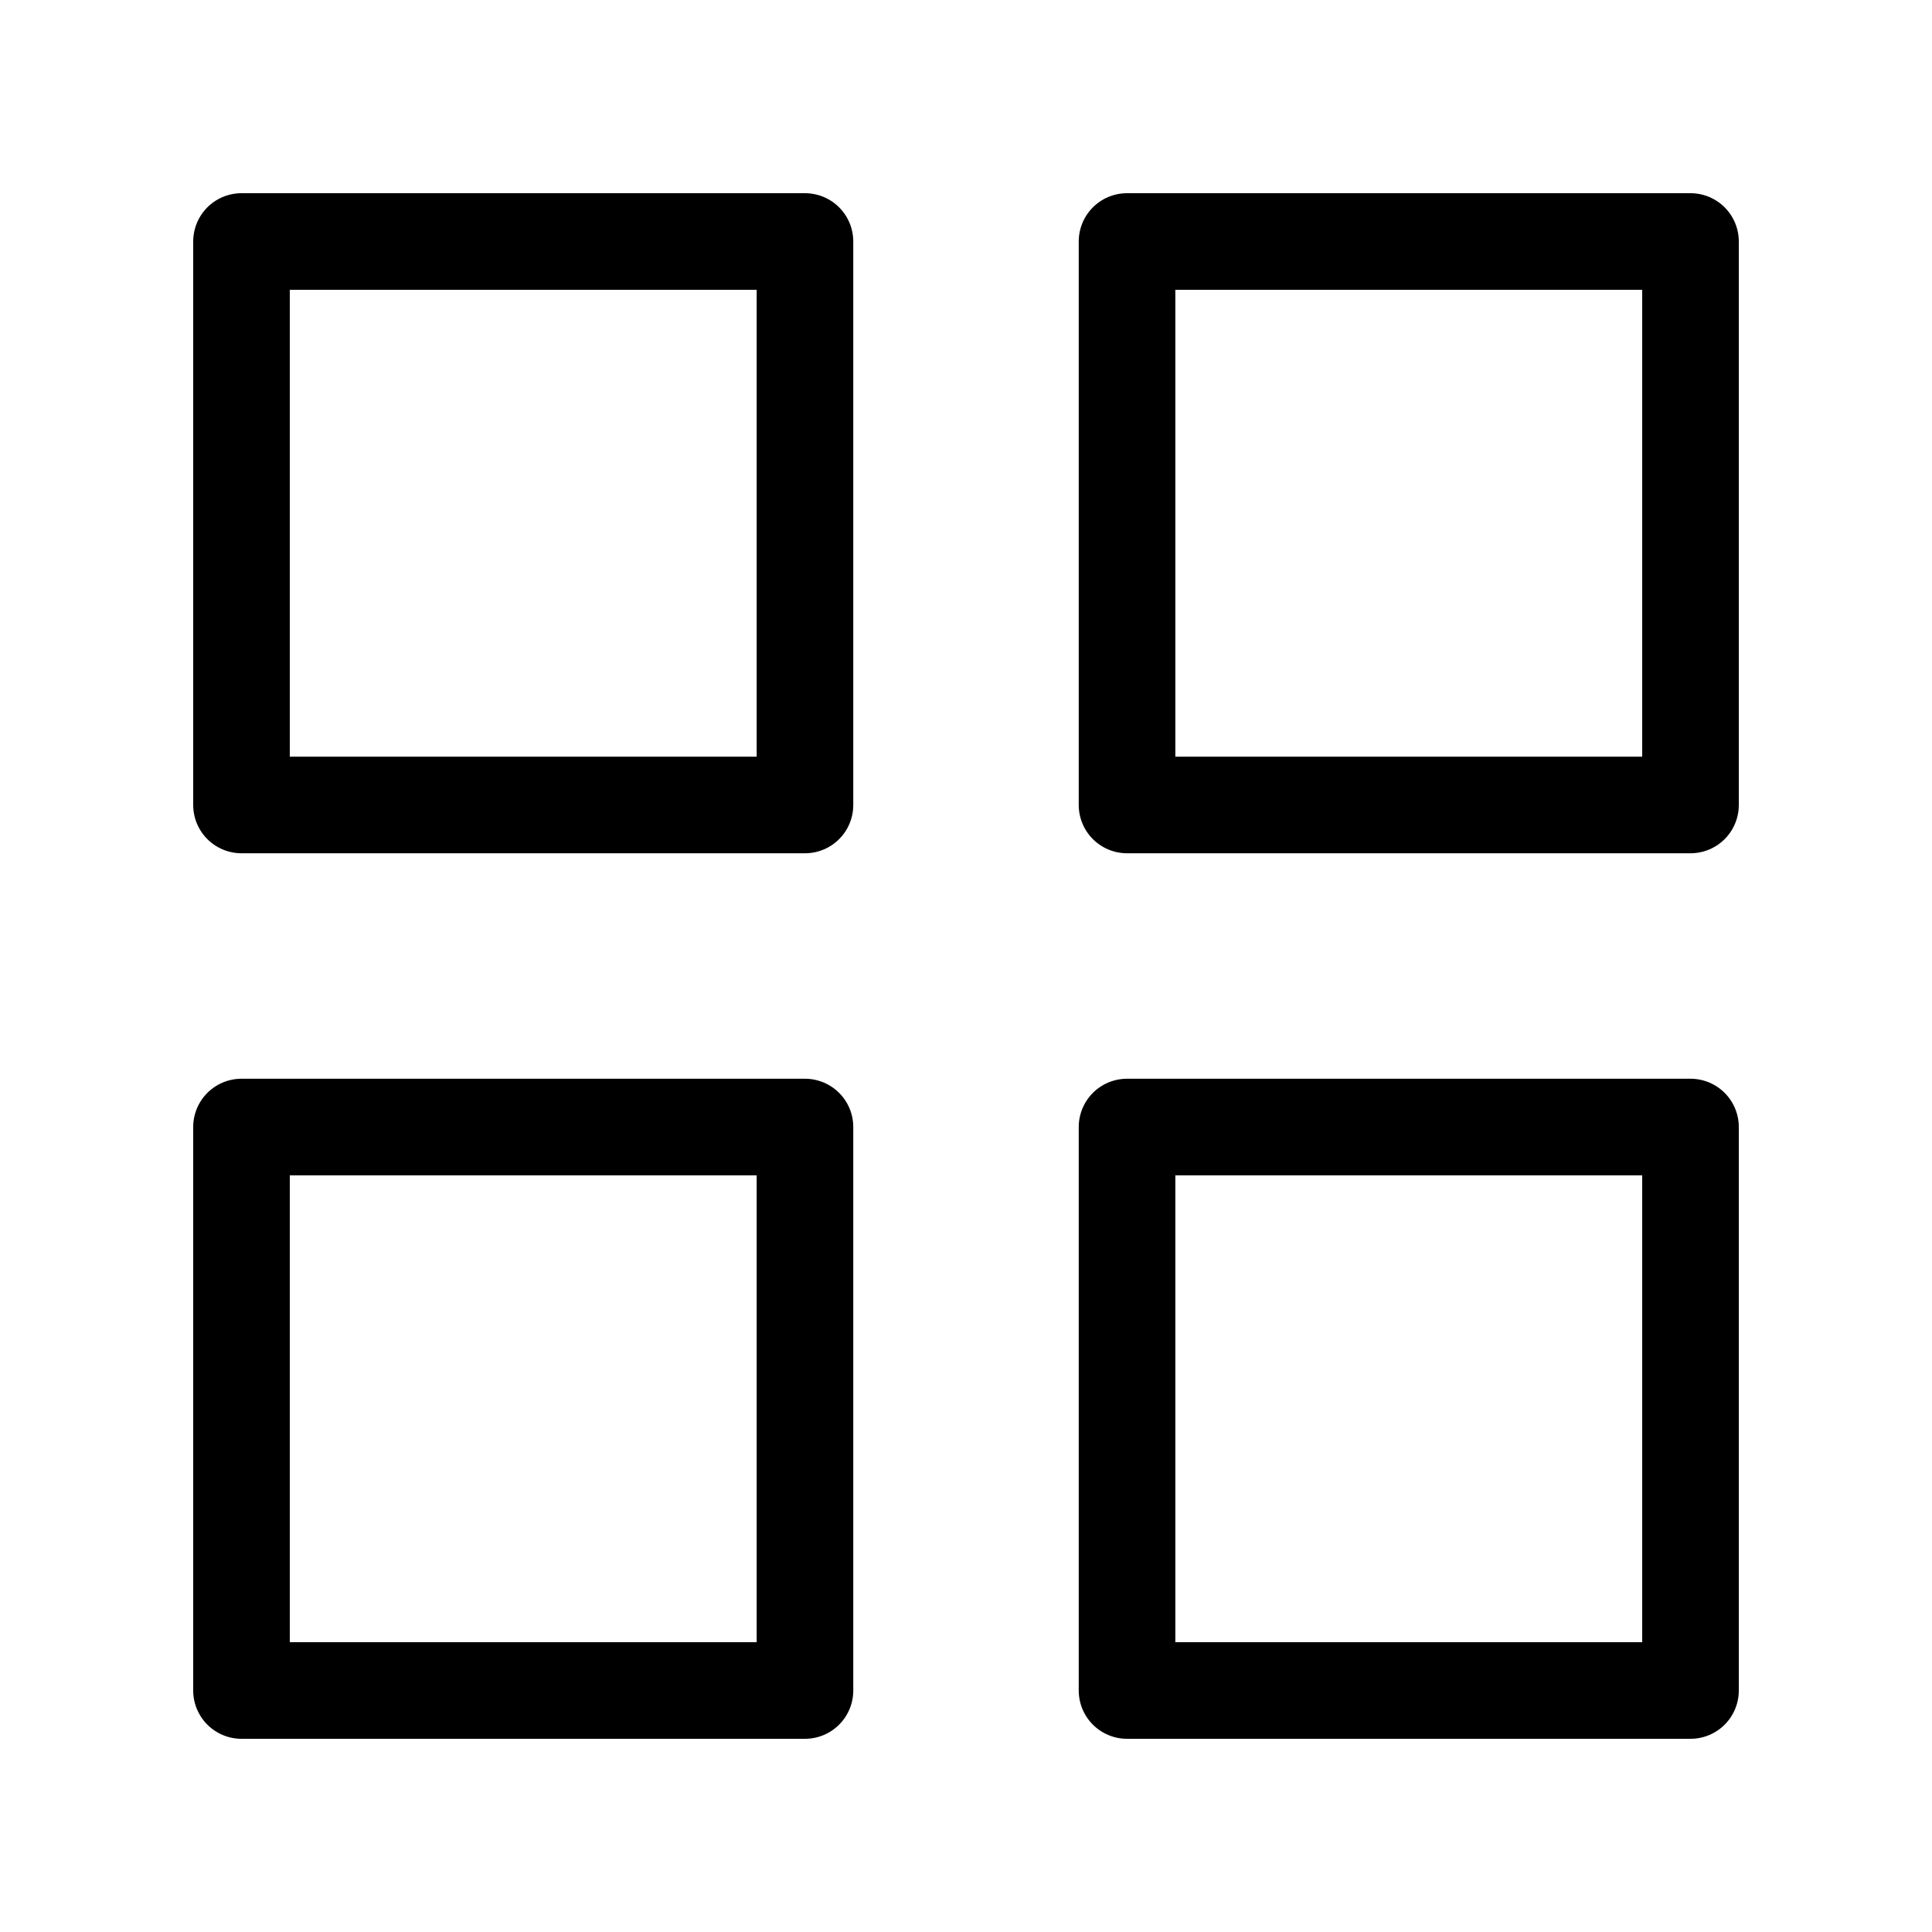
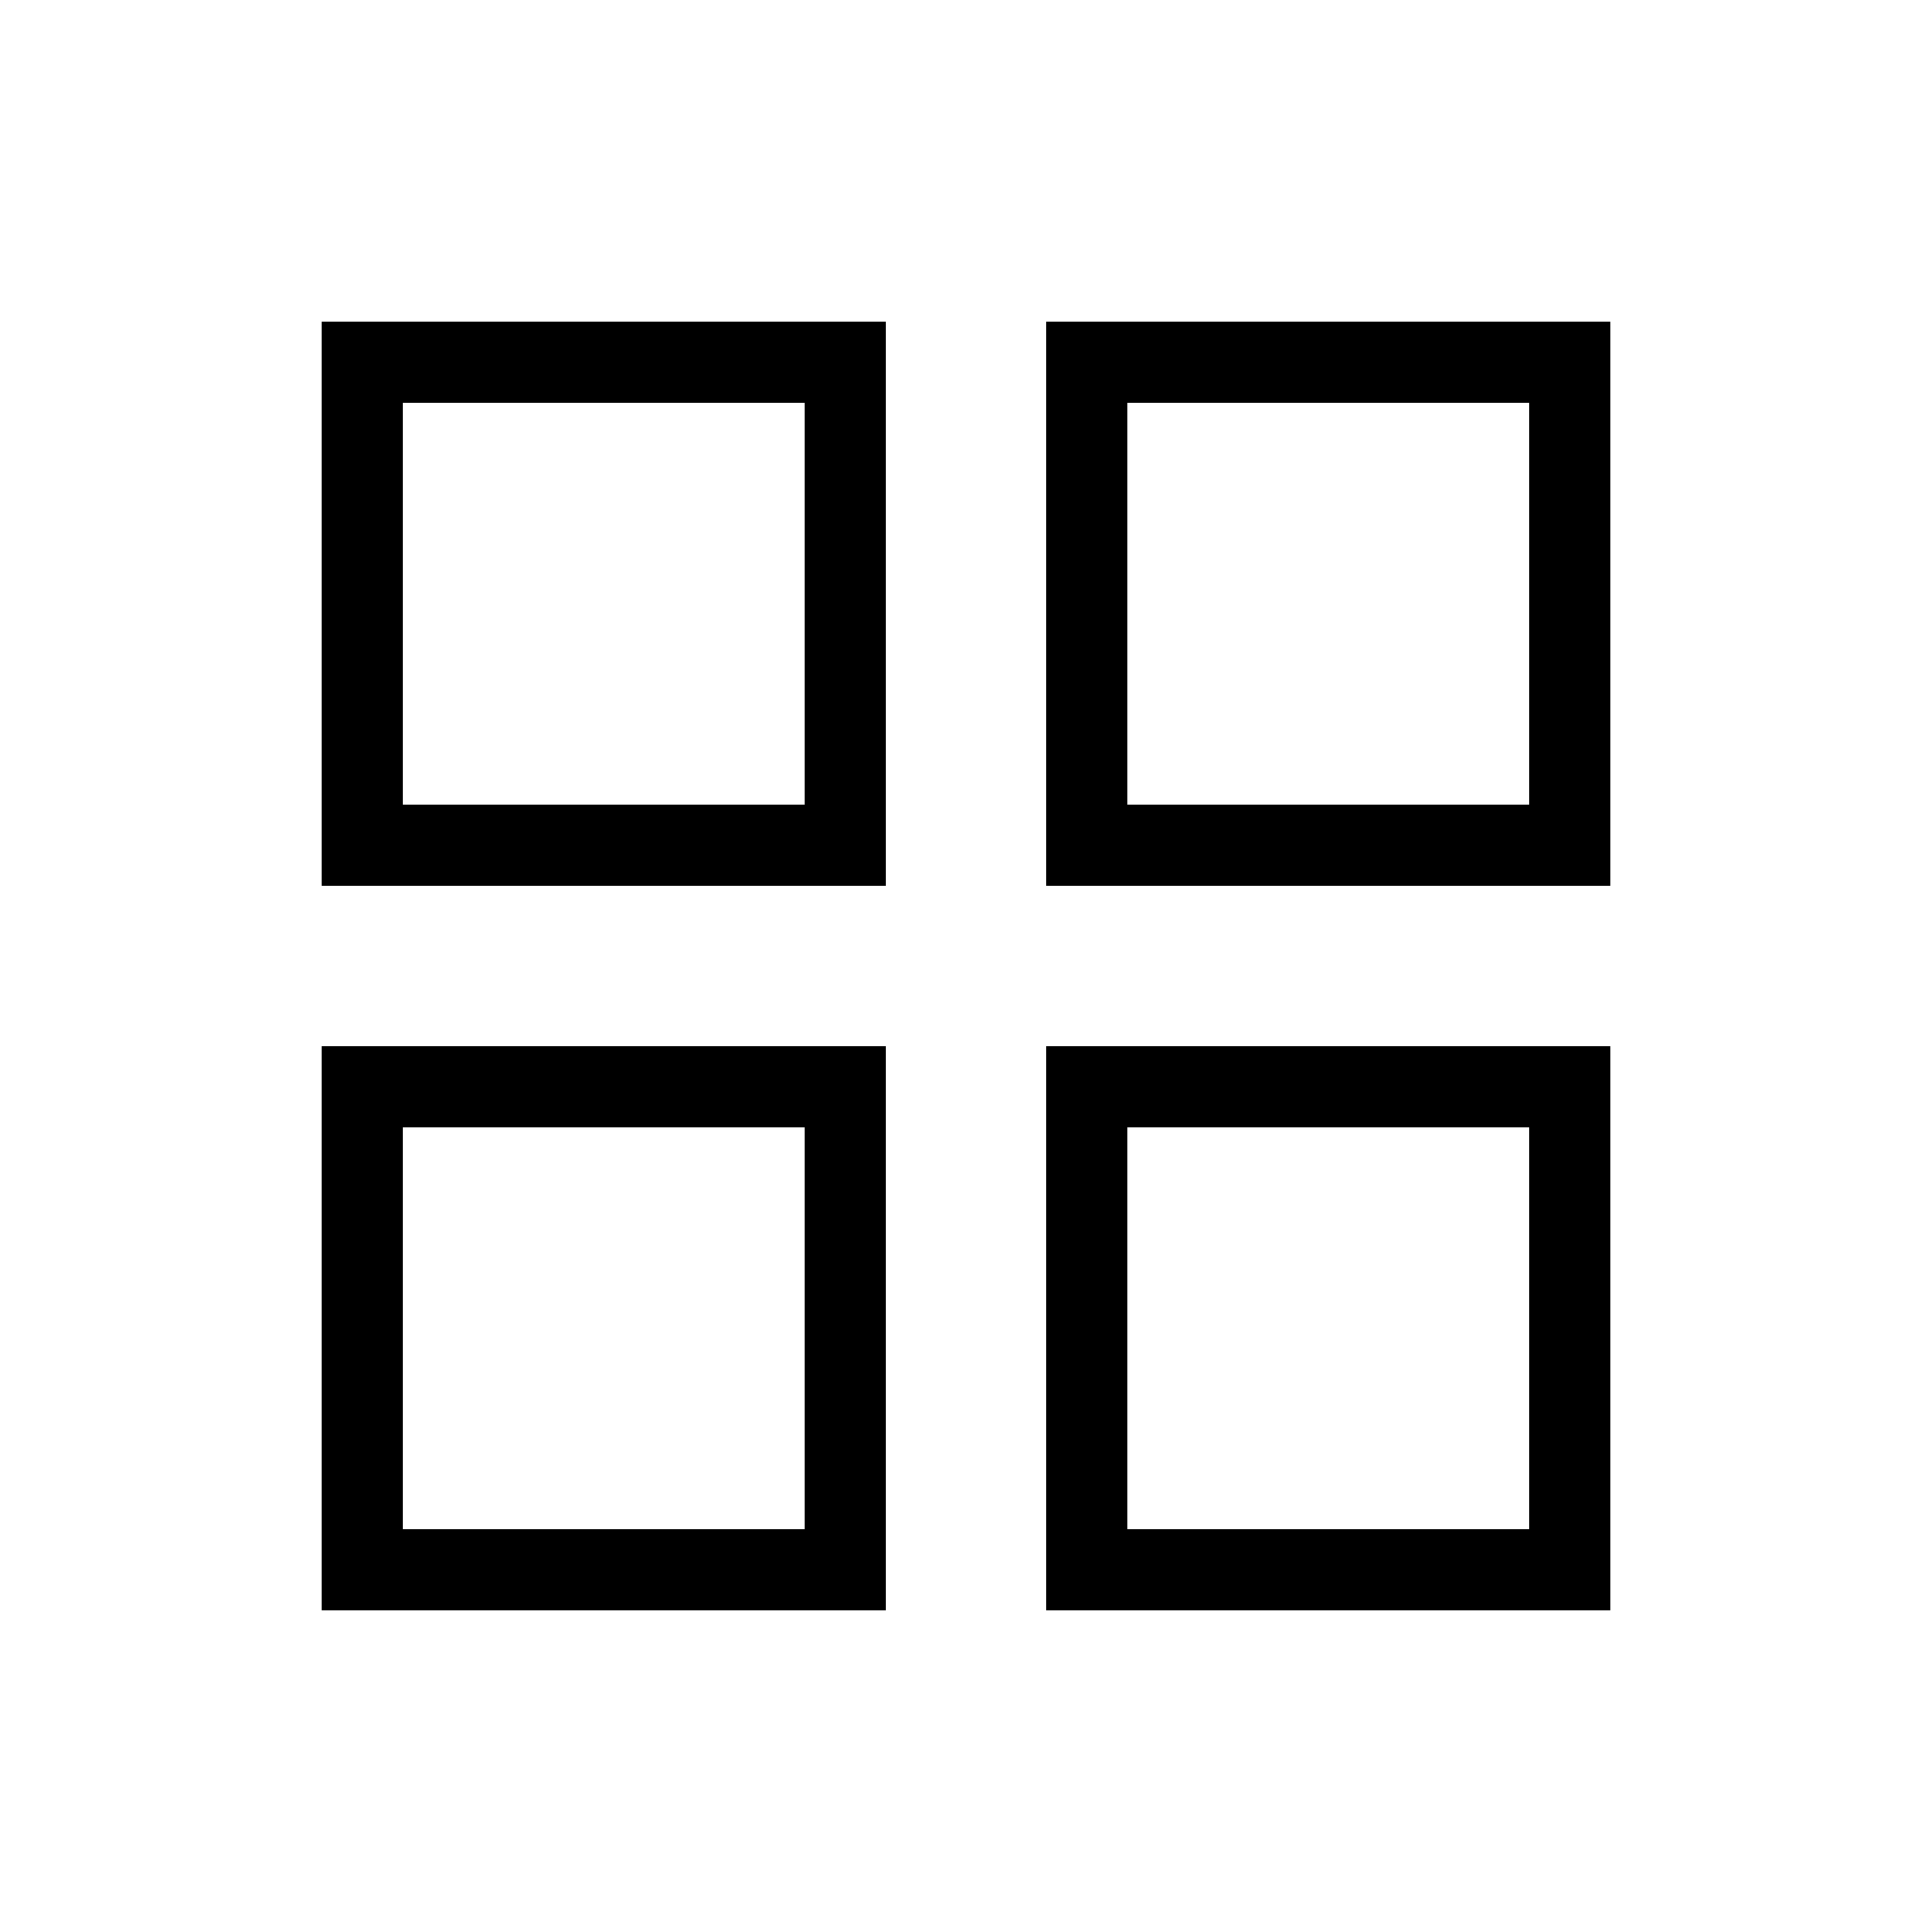
- <svg xmlns="http://www.w3.org/2000/svg" width="20" height="20" viewBox="0 0 20 20" fill="none">
-   <path d="M8.333 2.5H2.5V8.333H8.333V2.5Z" stroke="currentColor" stroke-linecap="round" stroke-linejoin="round" />
-   <path d="M17.5 2.5H11.667V8.333H17.5V2.5Z" stroke="currentColor" stroke-linecap="round" stroke-linejoin="round" />
-   <path d="M17.5 11.667H11.667V17.5H17.5V11.667Z" stroke="currentColor" stroke-linecap="round" stroke-linejoin="round" />
-   <path d="M8.333 11.667H2.5V17.5H8.333V11.667Z" stroke="currentColor" stroke-linecap="round" stroke-linejoin="round" />
+ <svg xmlns="http://www.w3.org/2000/svg" height="24px" viewBox="0 -960 960 960" width="24px" fill="currentColor">
+   <path d="M160-520v-280h280v280H160Zm0 360v-280h280v280H160Zm360-360v-280h280v280H520Zm0 360v-280h280v280H520ZM200-560h200v-200H200v200Zm360 0h200v-200H560v200Zm0 360h200v-200H560v200Zm-360 0h200v-200H200v200Zm360-360Zm0 160Zm-160 0Zm0-160Z" />
</svg>
